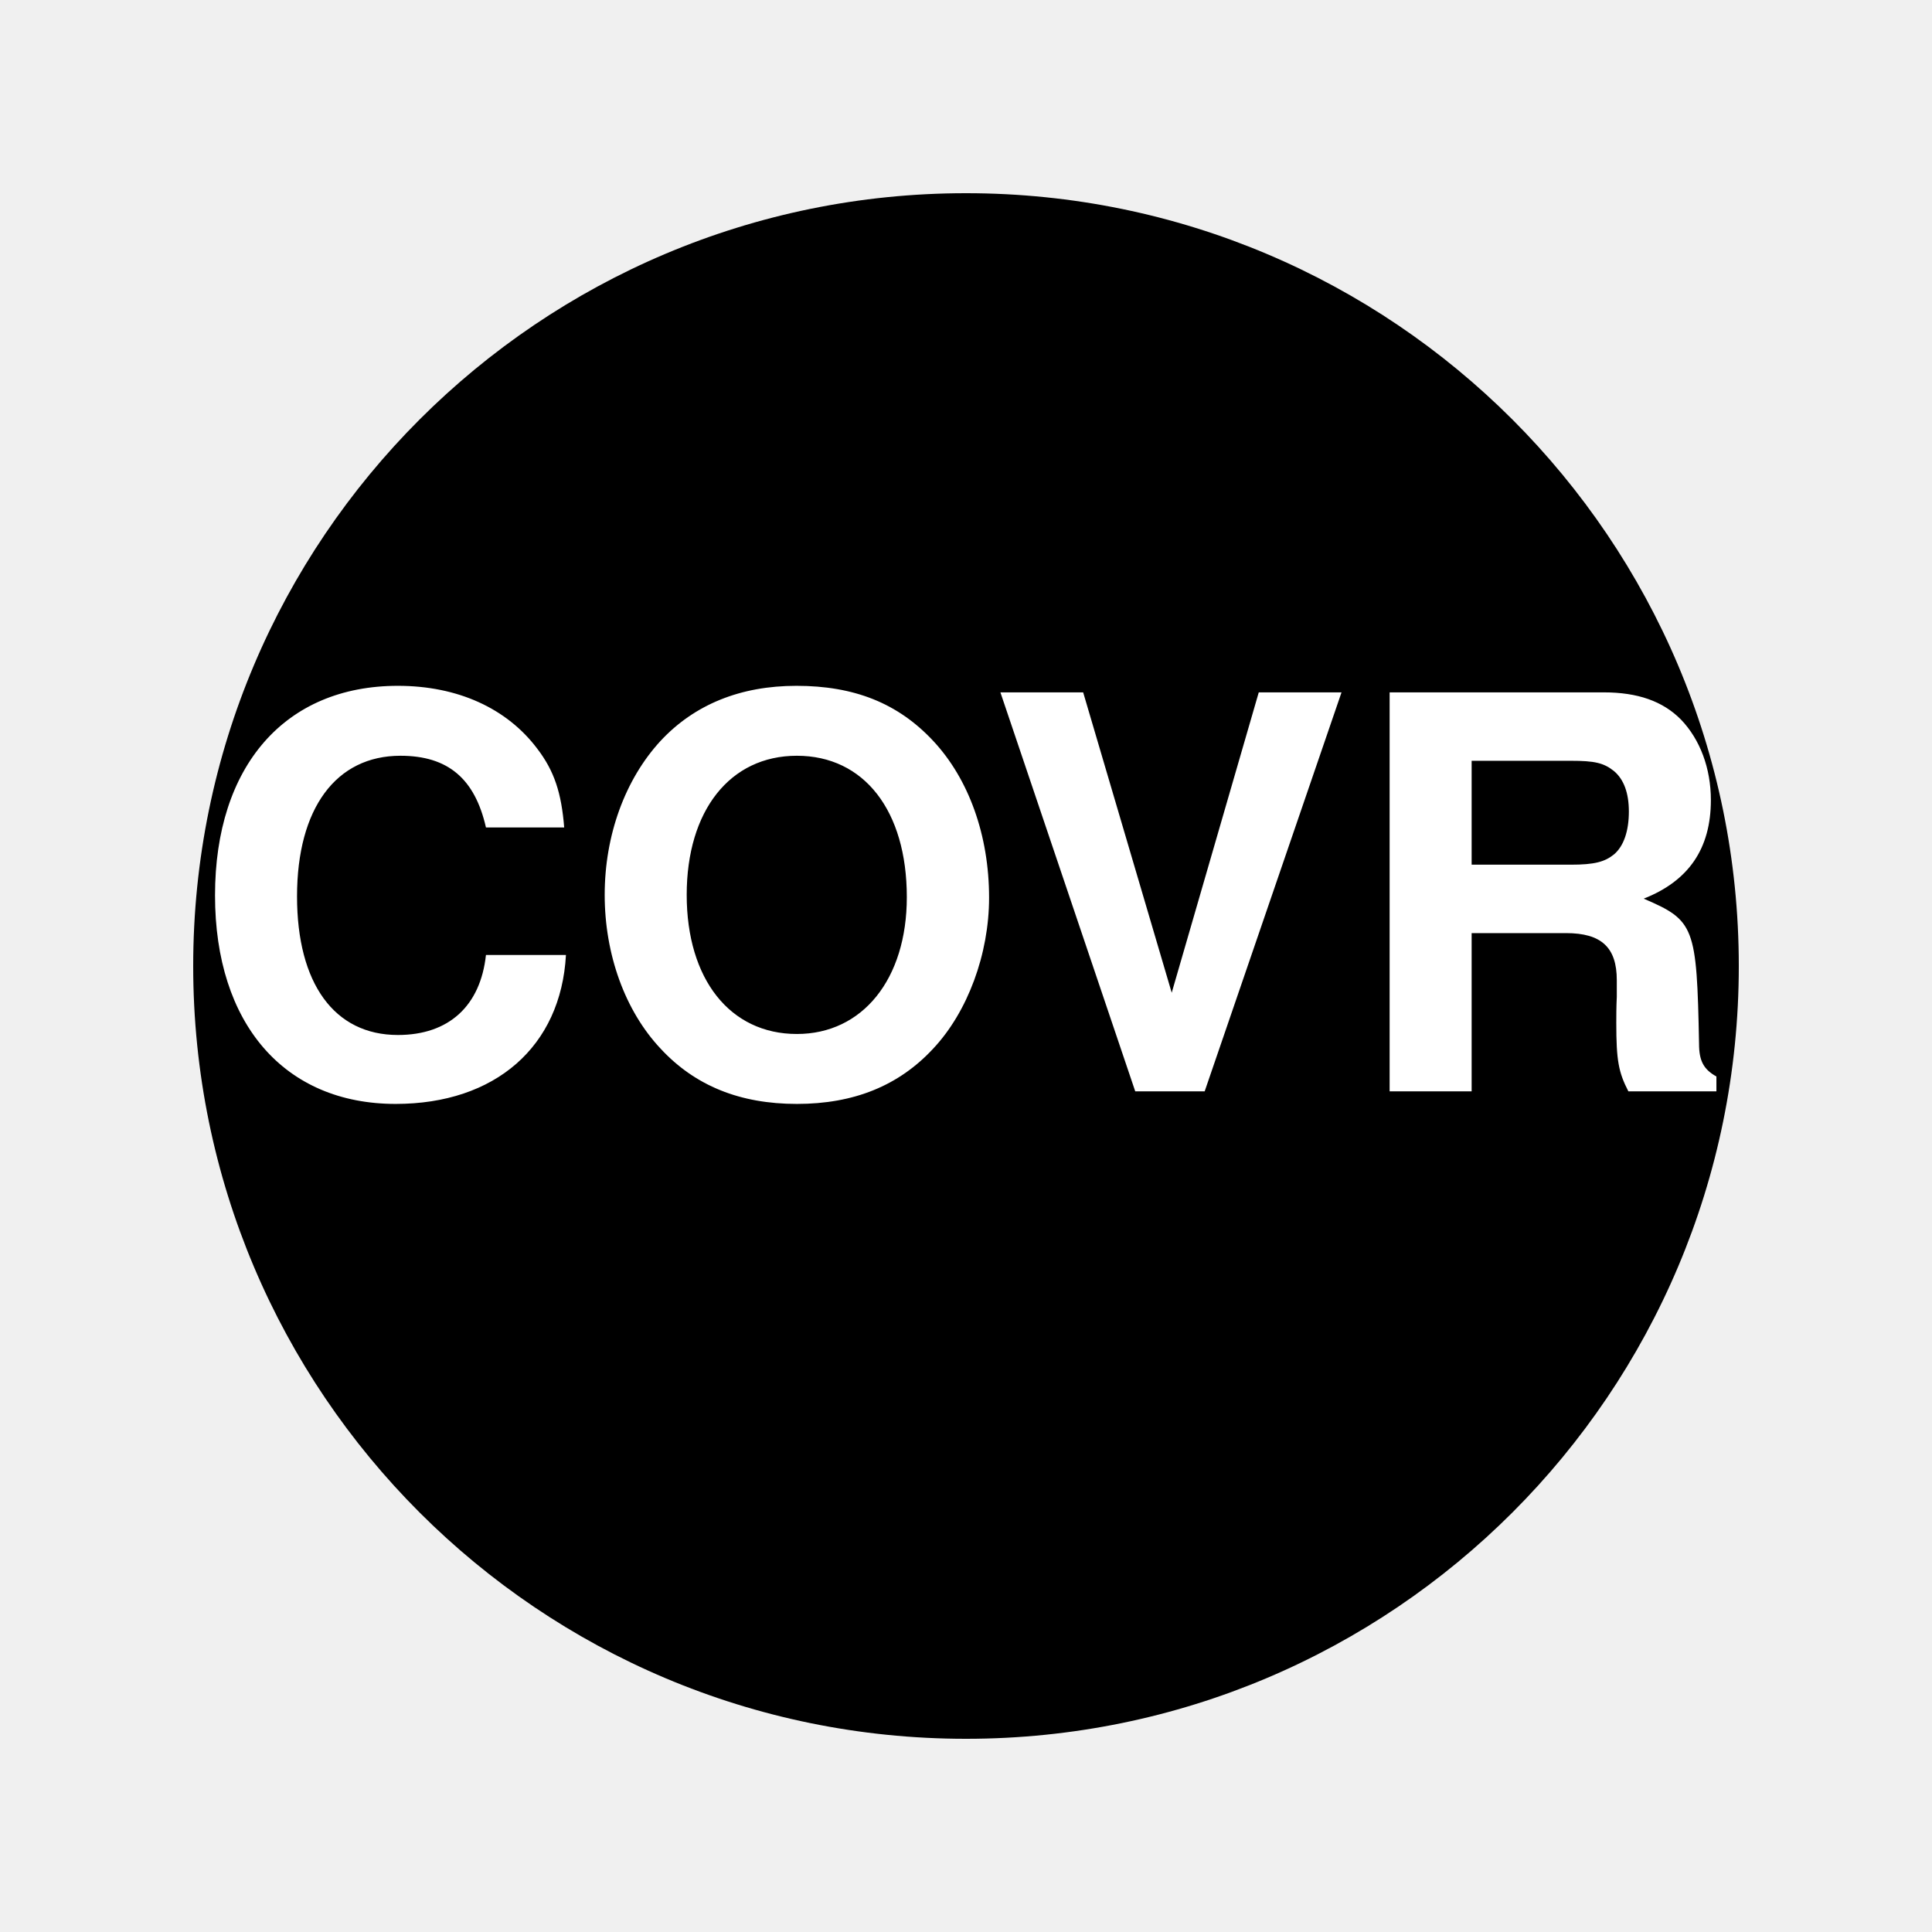
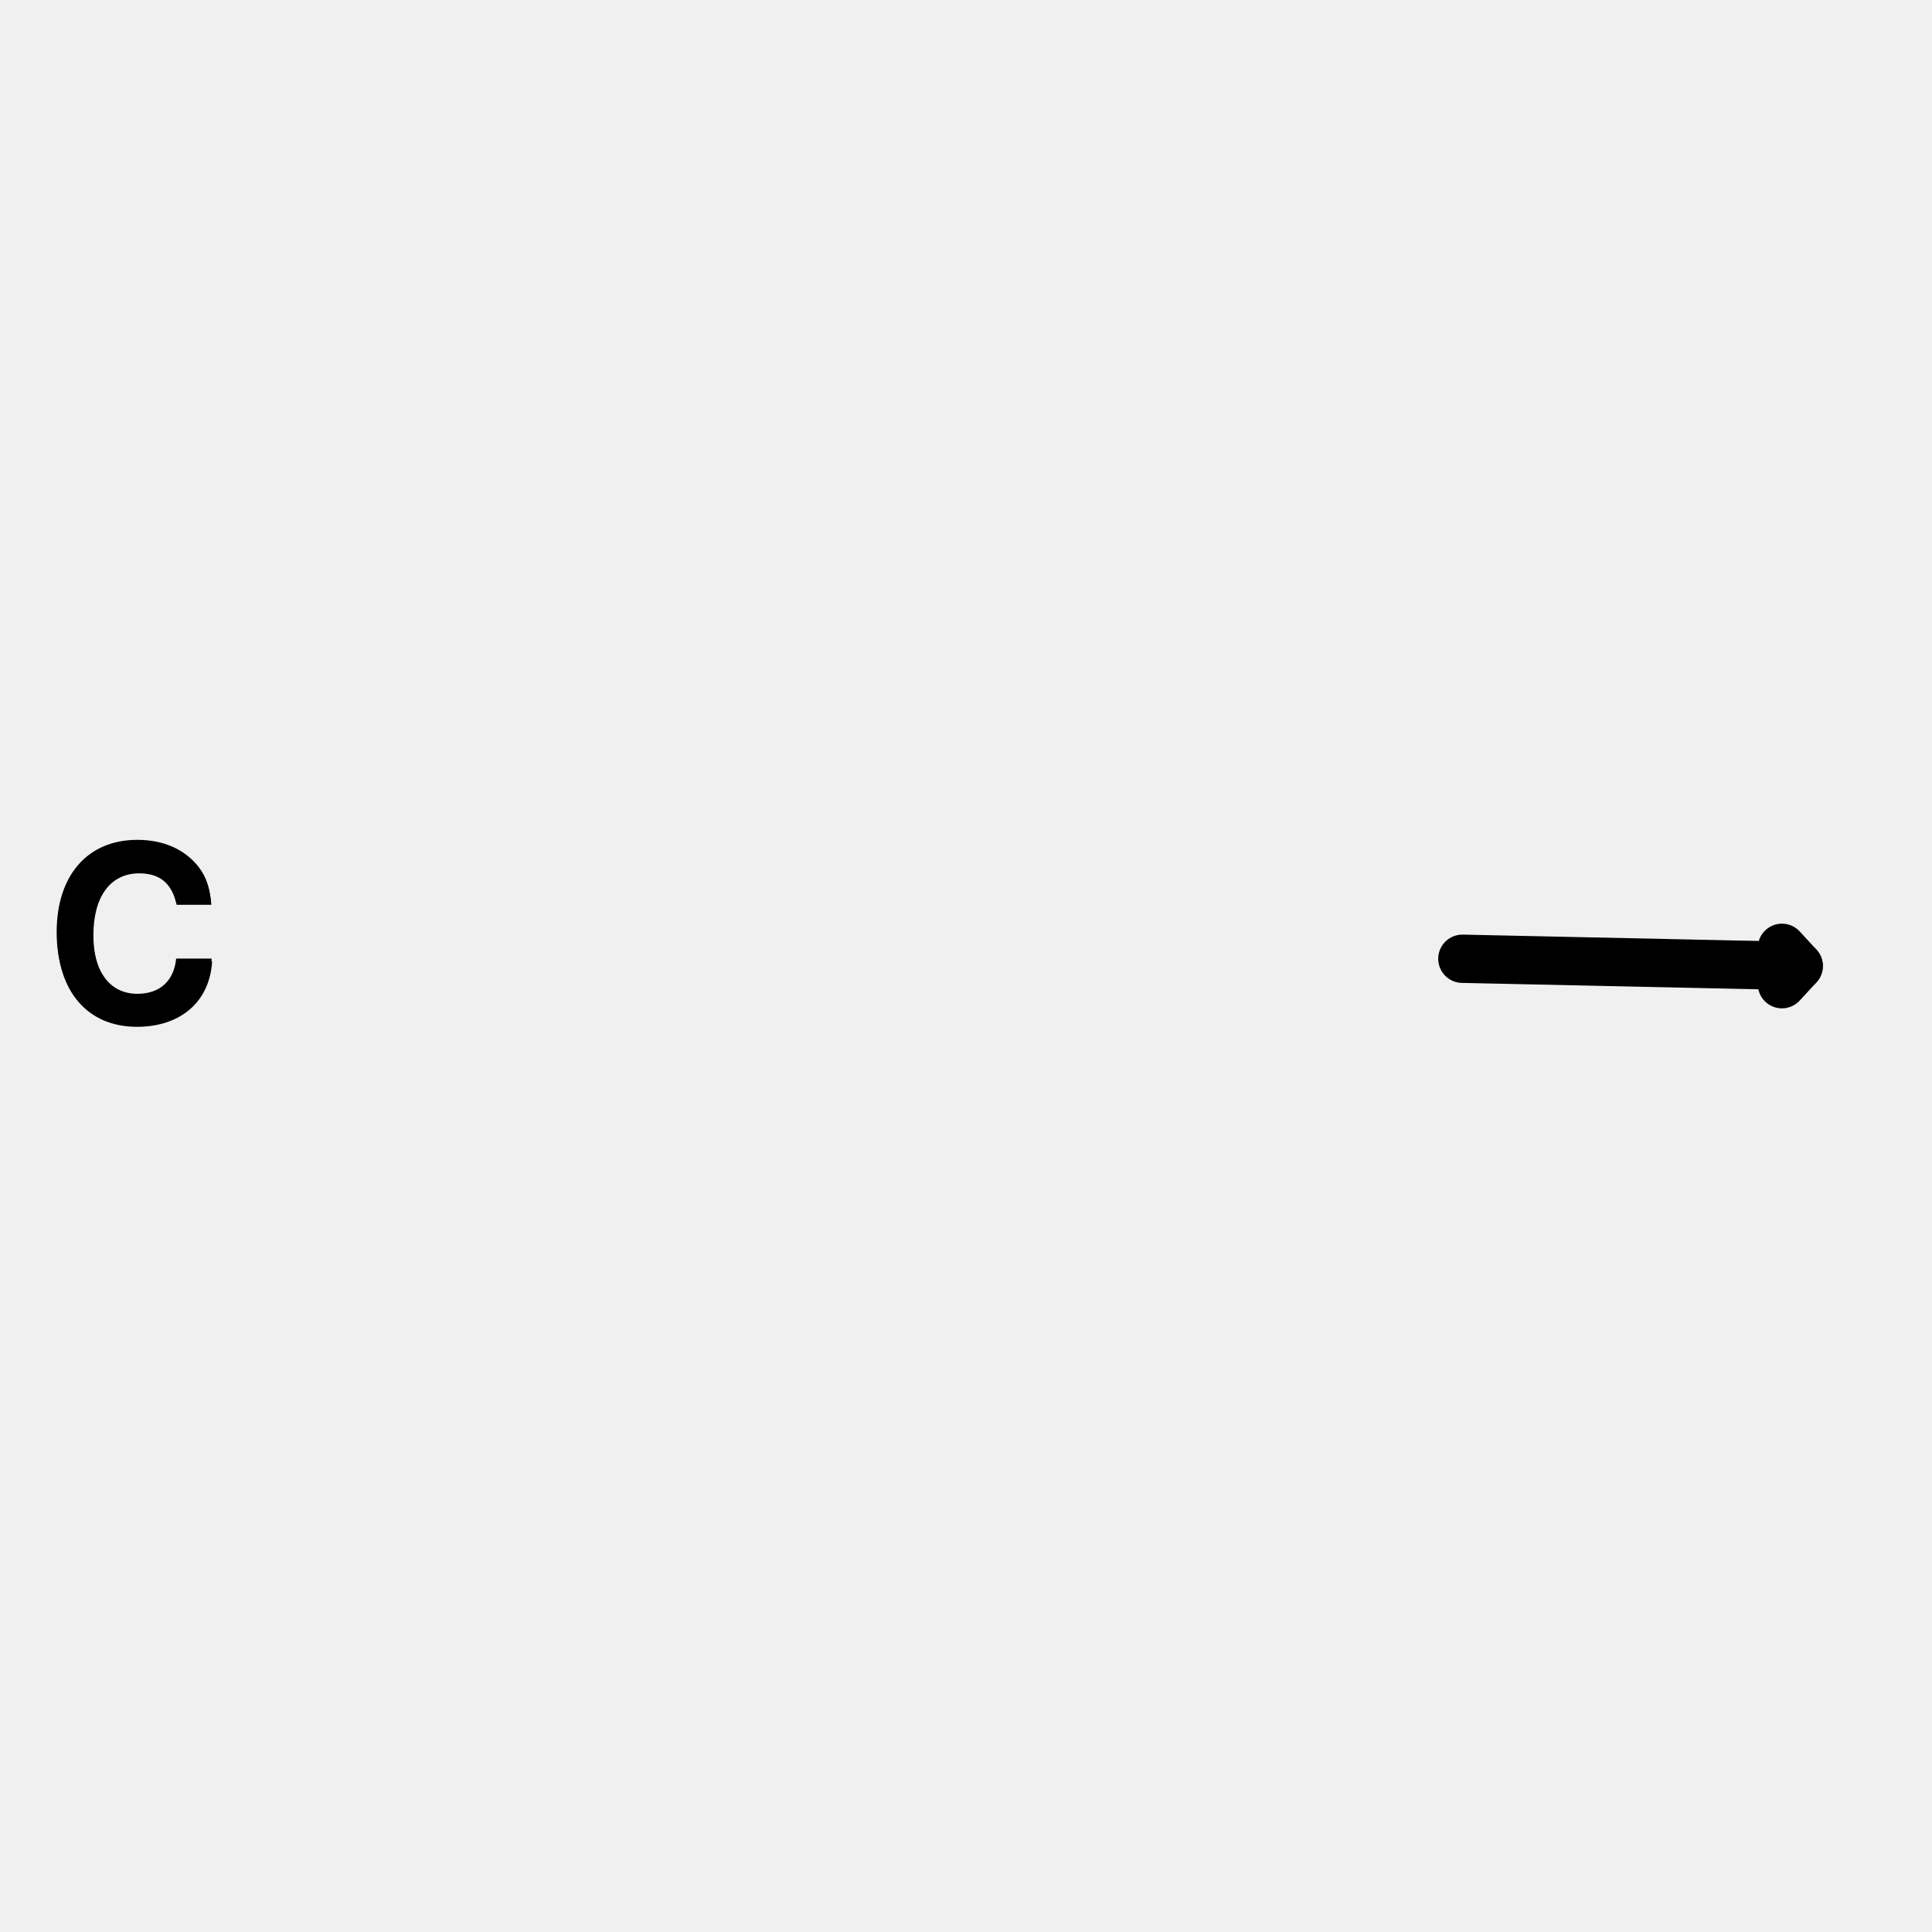
<svg xmlns="http://www.w3.org/2000/svg" viewBox="0 0 120 120" width="120" height="120">
-   <circle cx="60" cy="60" r="48" fill="#000000" />
-   <text x="60" y="60" font-family="Helvetica, Arial, sans-serif" font-size="34" font-weight="bold" fill="#ffffff" text-anchor="middle" dominant-baseline="central">COVR</text>
+   <polyline fill="none" stroke="#000" stroke-width="3" stroke-linecap="round" stroke-linejoin="round" points="90.83,59.55 111.72,60" />
+   <polyline fill="none" stroke="#000" stroke-width="3" stroke-linecap="round" stroke-linejoin="round" points="110.68,58.87 111.72,60 110.68,61.13" />
+   <text x="8.28" y="59.84" font-family="Helvetica" font-size="15" font-weight="bold" text-anchor="middle" dominant-baseline="central" fill="#000" transform="rotate(0,8.28,59.84)">C</text>
+   <text x="8.31" y="60" font-family="Helvetica" font-size="15" font-weight="bold" text-anchor="middle" dominant-baseline="central" fill="#000" transform="rotate(0,8.31,60)">C</text>
</svg>
